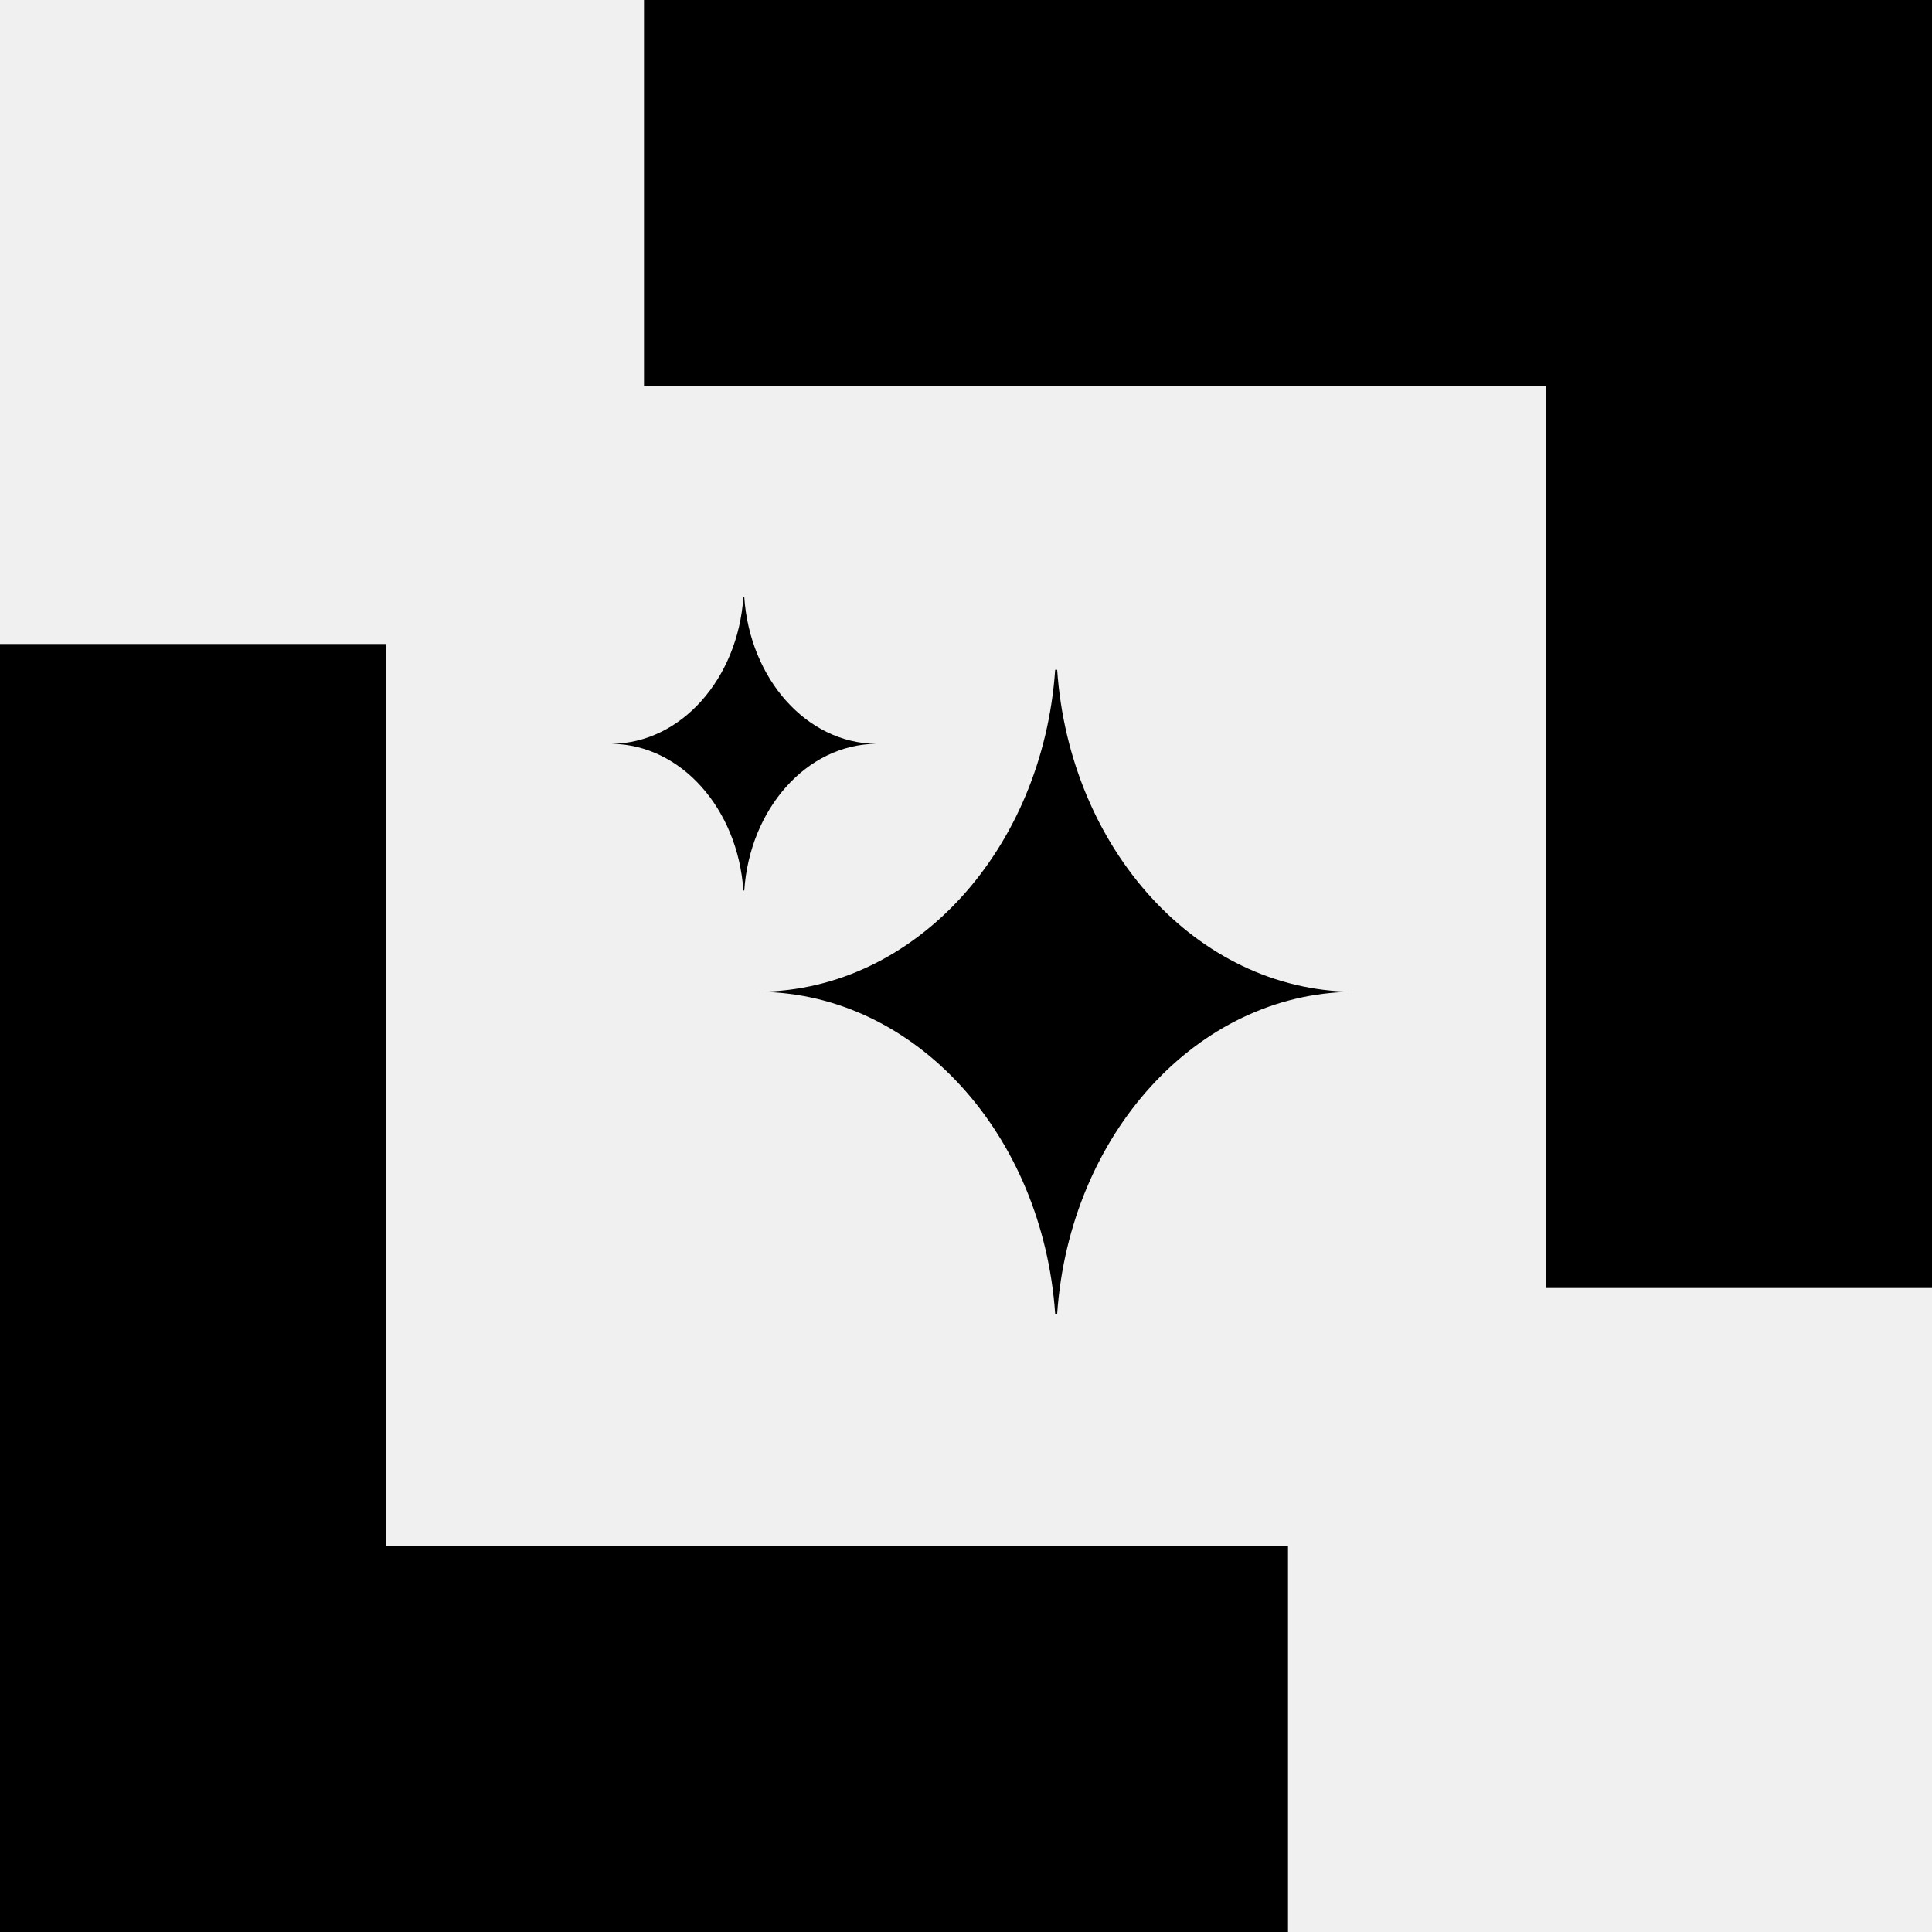
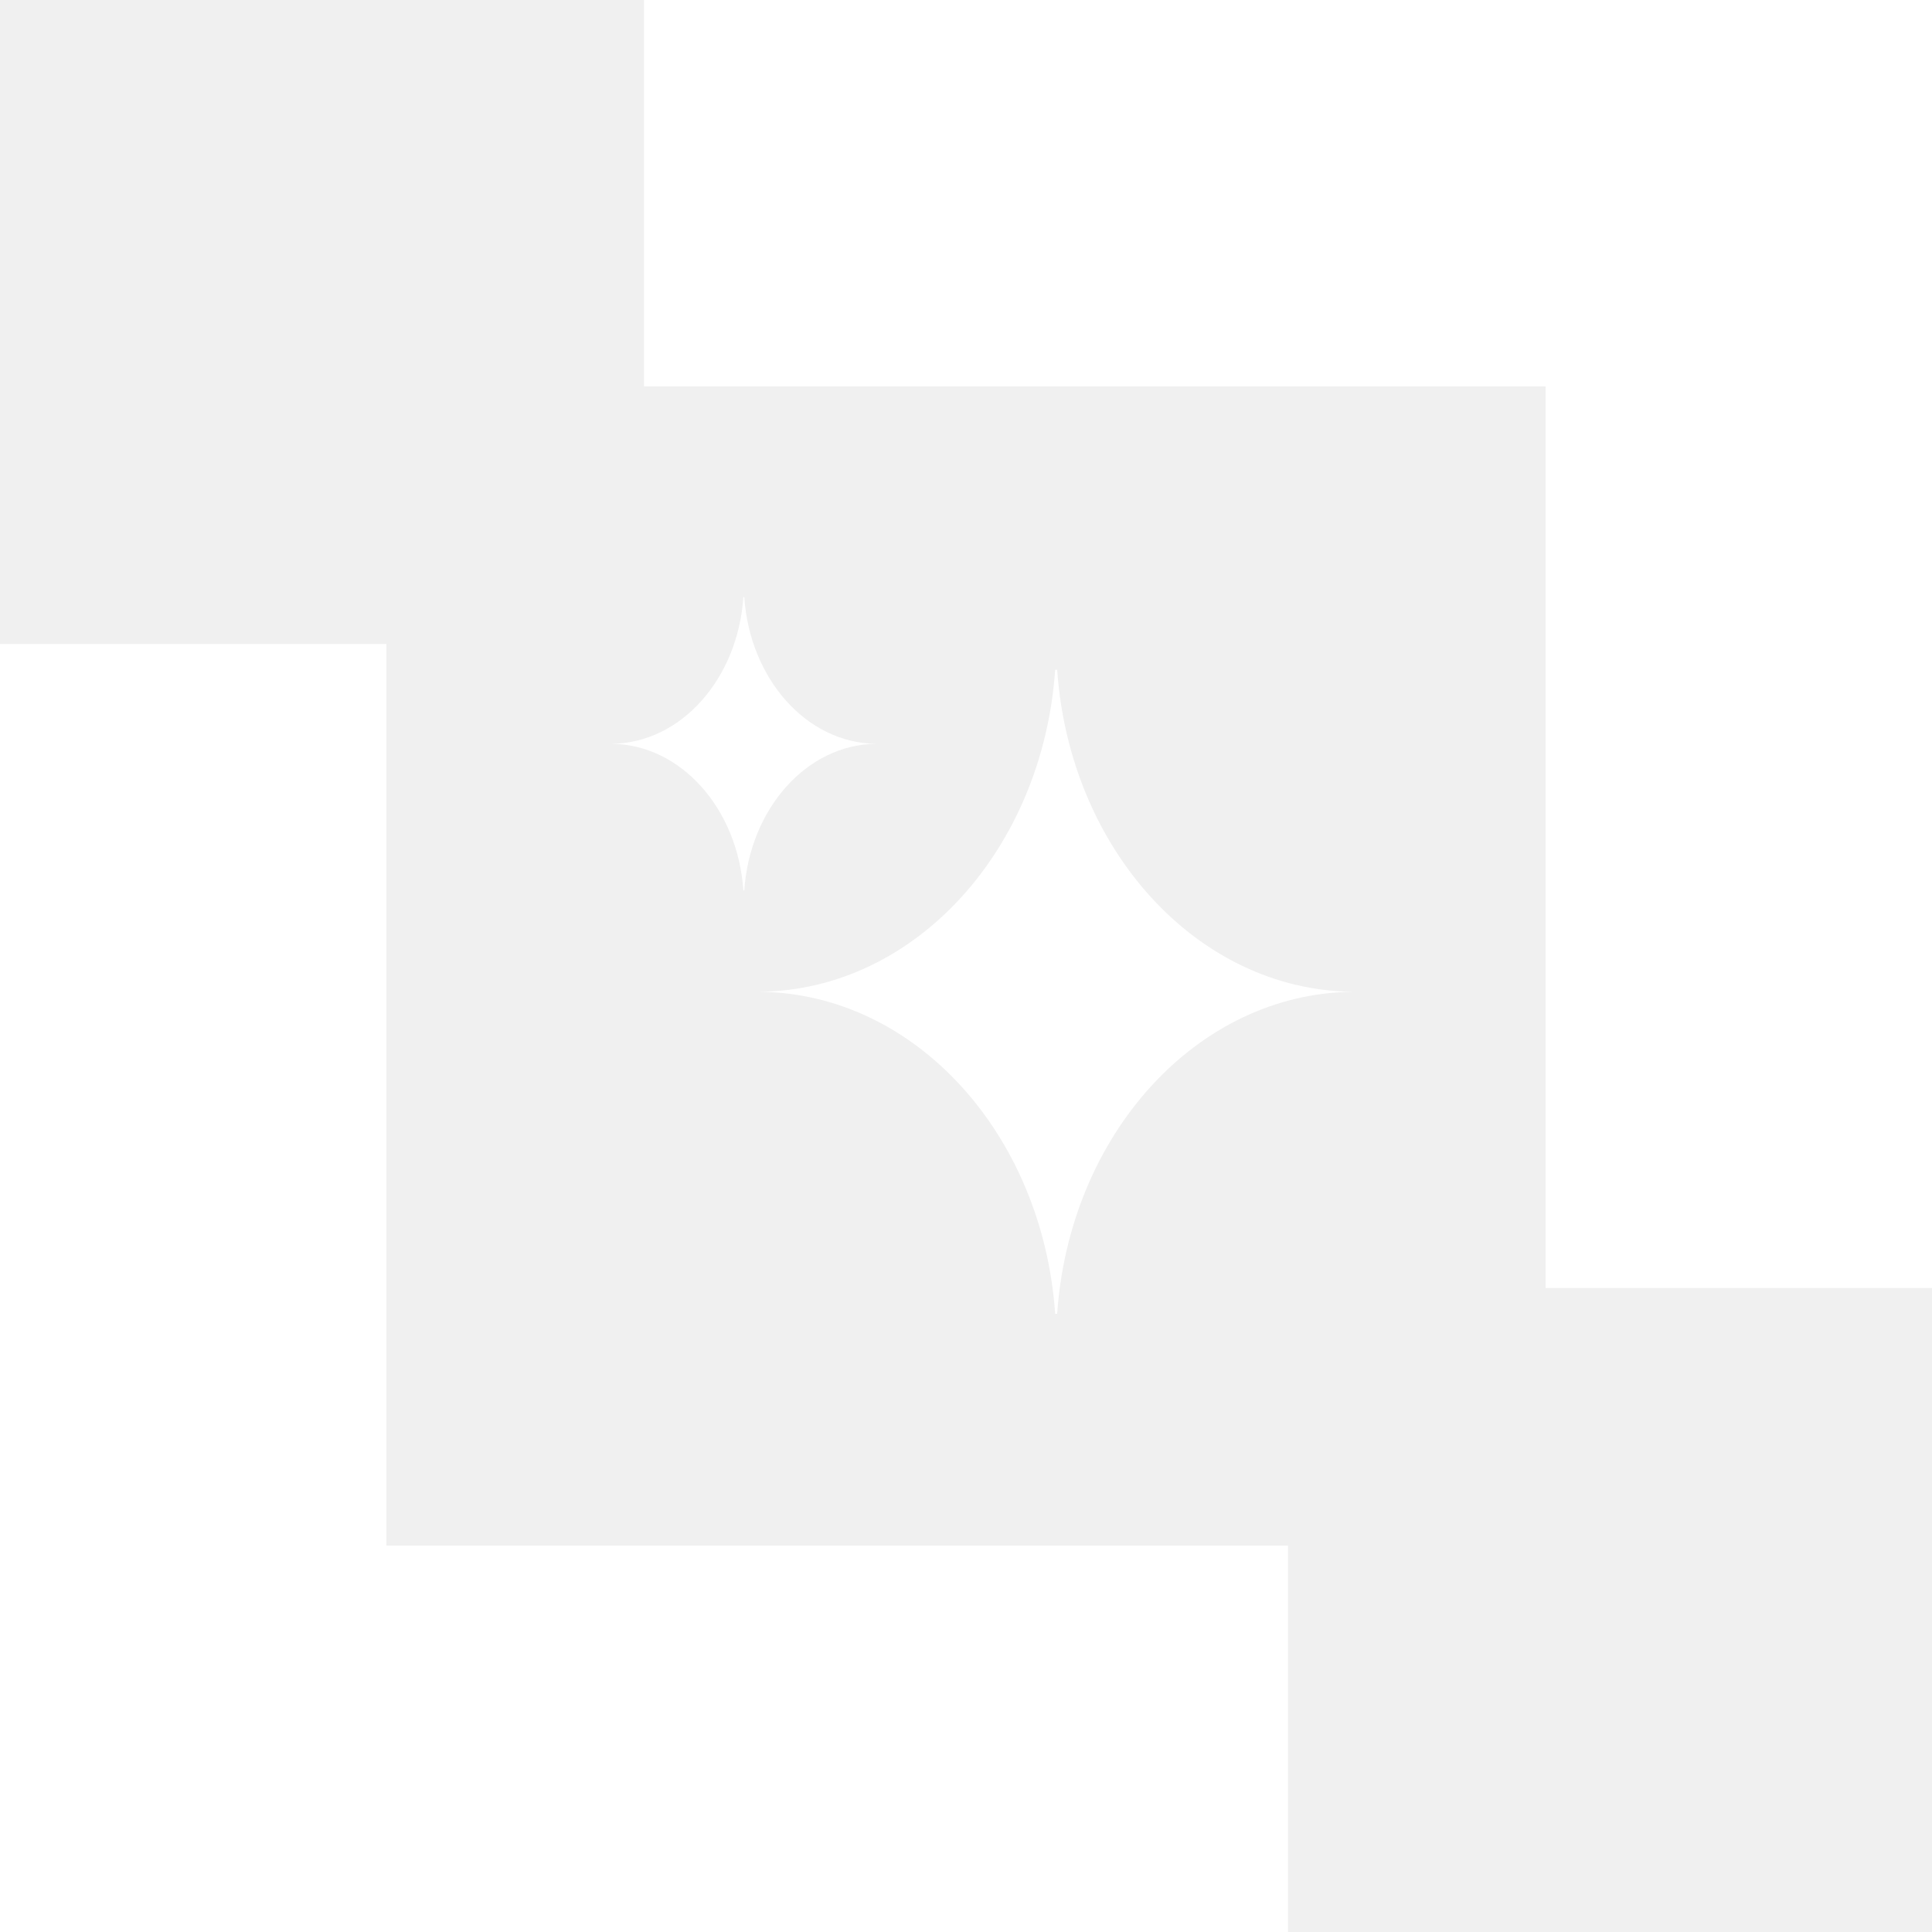
<svg xmlns="http://www.w3.org/2000/svg" width="90" height="90" viewBox="0 0 90 90" fill="none">
-   <path d="M18 72H60V90H0V30H18V72Z" fill="currentColor" />
-   <path d="M72 18L30 18L30 -5.24537e-06L90 0L90 60L72 60L72 18Z" fill="currentColor" />
-   <path d="M49.247 31.201C49.825 39.547 55.751 46.119 63 46.2V46.202C55.751 46.282 49.825 52.855 49.247 61.201H49.154C48.575 52.855 42.65 46.282 35.4 46.202V46.2C42.65 46.119 48.575 39.547 49.154 31.201H49.247Z" fill="currentColor" />
-   <path d="M34.671 27.816C34.929 31.619 37.569 34.613 40.8 34.649V34.65C37.569 34.687 34.929 37.681 34.671 41.483H34.629C34.371 37.681 31.731 34.687 28.5 34.65V34.649C31.731 34.613 34.371 31.619 34.629 27.816H34.671Z" fill="currentColor" />
+   <path d="M18 72H60V90H0V30H18V72Z" fill="white" />
+   <path d="M72 18L30 18L30 -5.24537e-06L90 0L90 60L72 60L72 18Z" fill="white" />
+   <path d="M49.247 31.201C49.825 39.547 55.751 46.119 63 46.2V46.202C55.751 46.282 49.825 52.855 49.247 61.201H49.154C48.575 52.855 42.65 46.282 35.4 46.202V46.2C42.65 46.119 48.575 39.547 49.154 31.201H49.247Z" fill="white" />
+   <path d="M34.671 27.816C34.929 31.619 37.569 34.613 40.8 34.649V34.65C37.569 34.687 34.929 37.681 34.671 41.483H34.629C34.371 37.681 31.731 34.687 28.5 34.65V34.649C31.731 34.613 34.371 31.619 34.629 27.816H34.671Z" fill="white" />
</svg>
